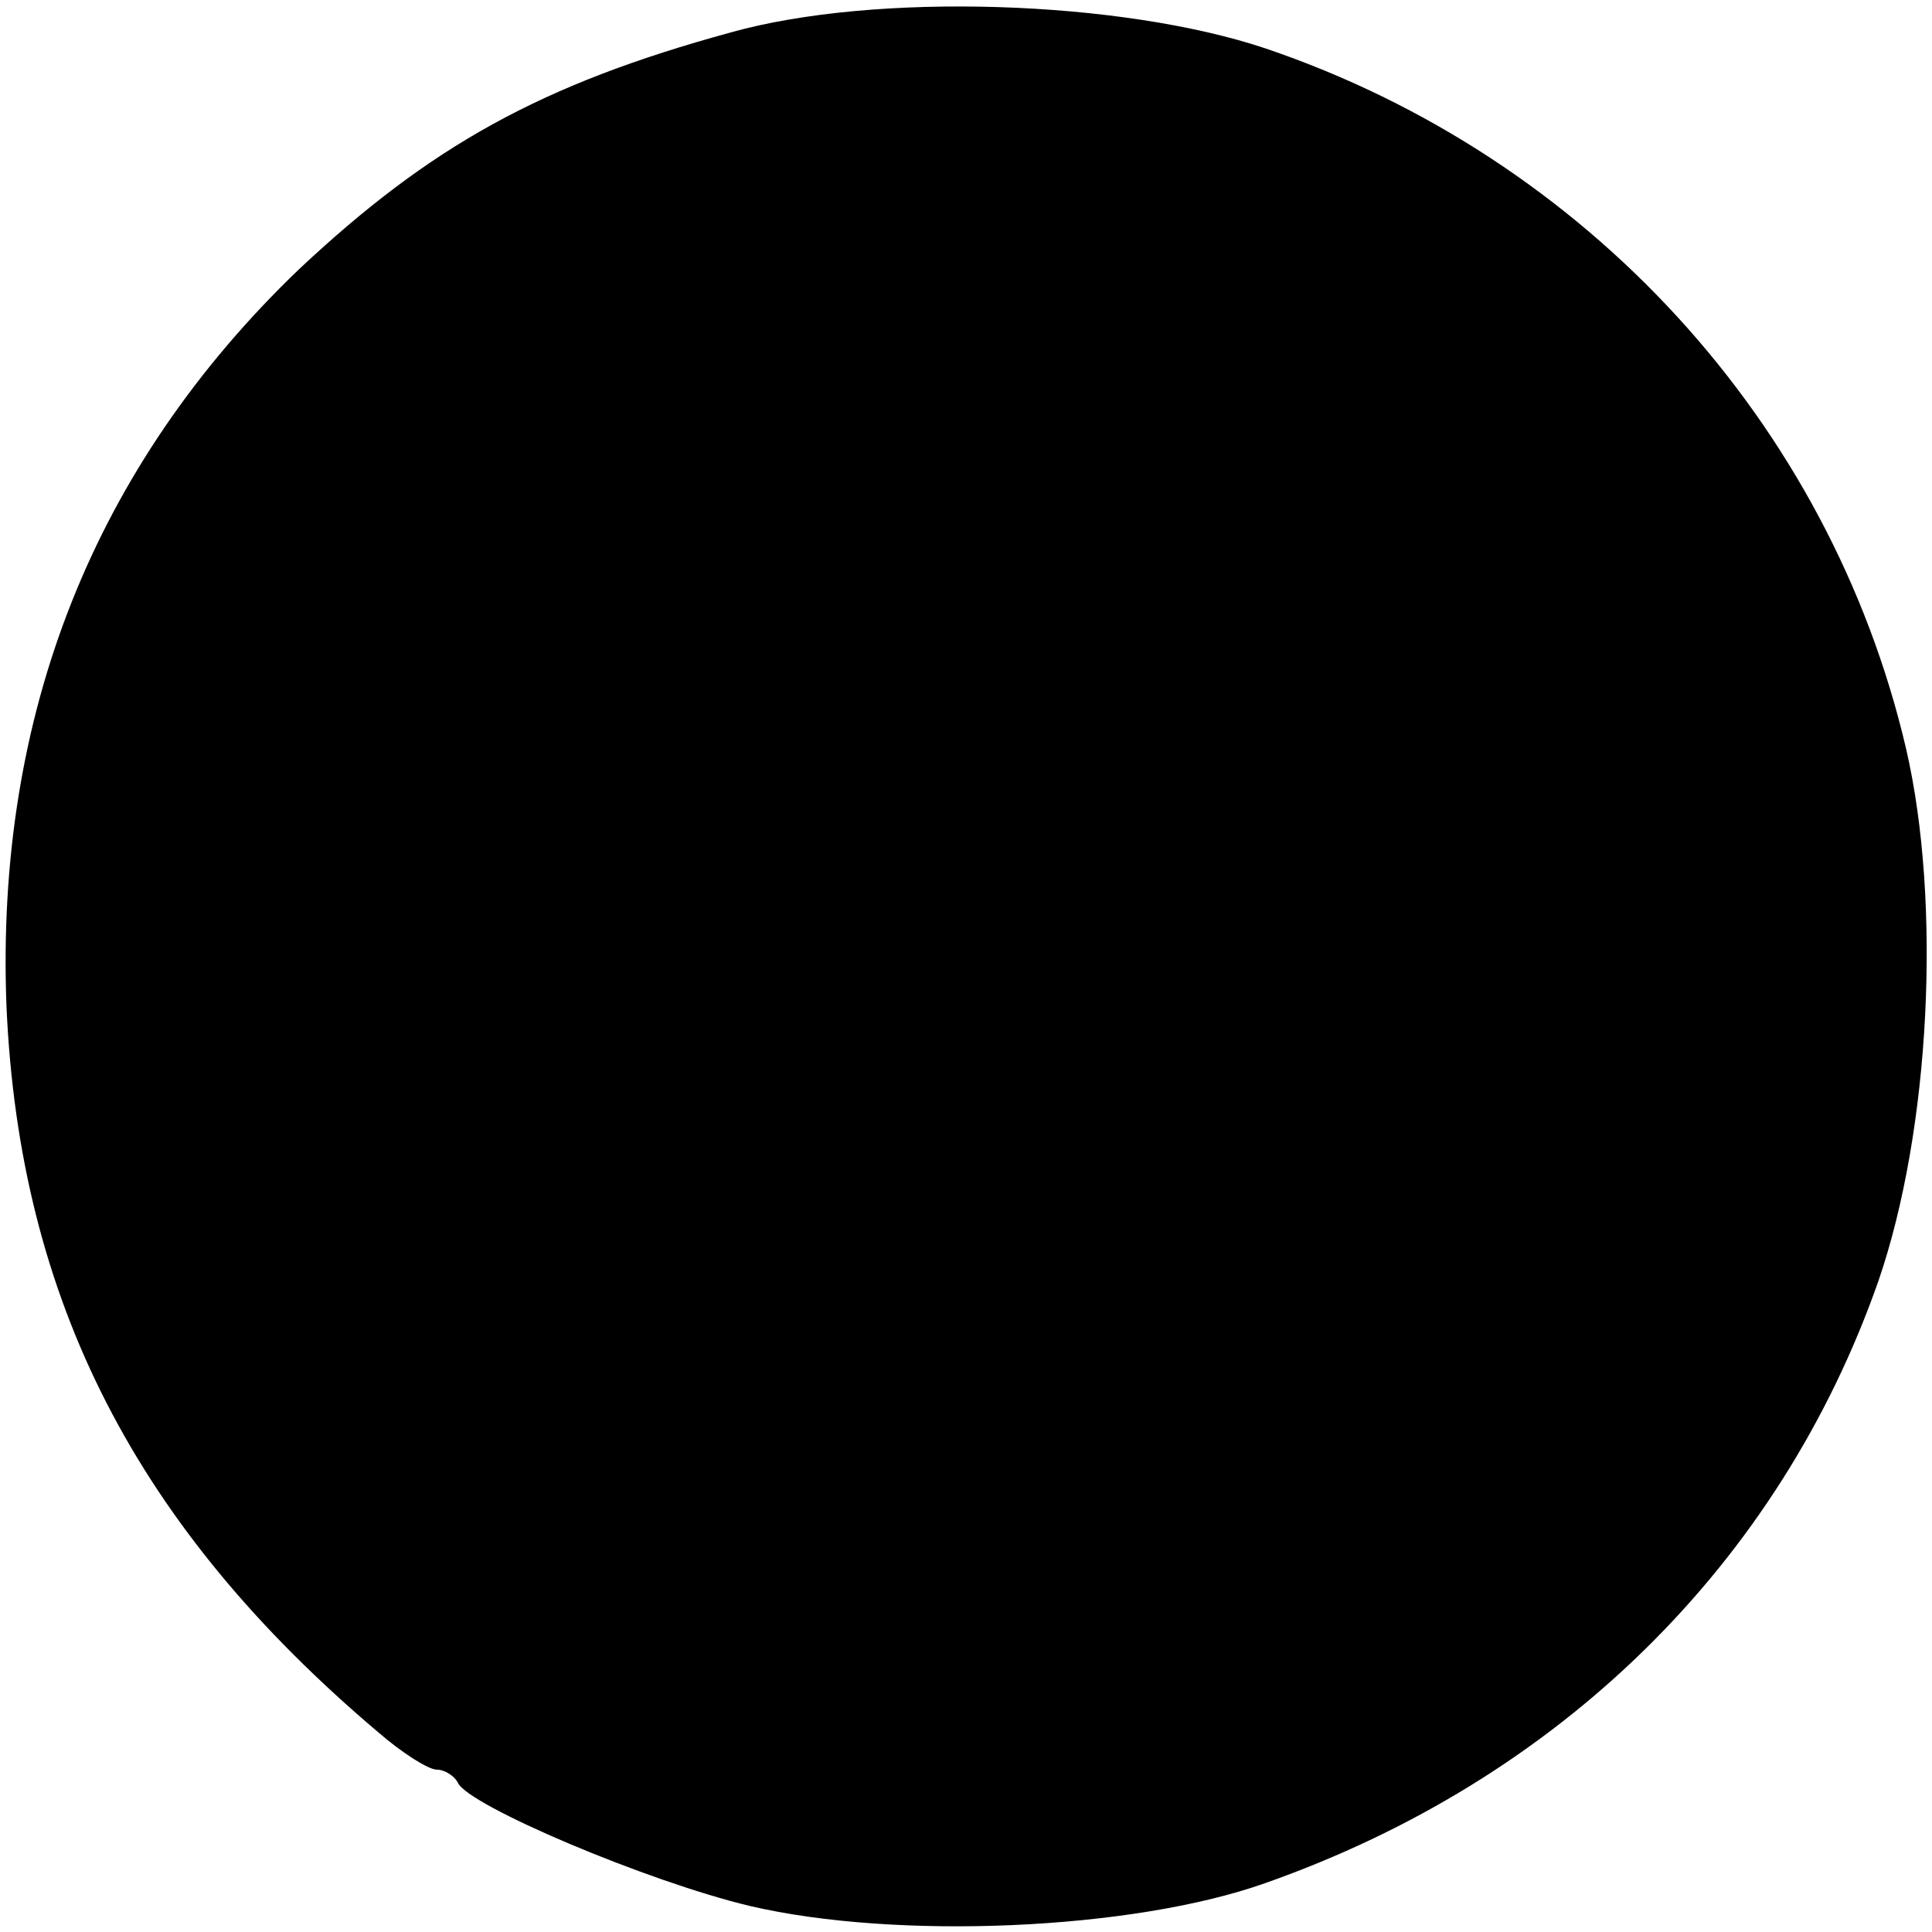
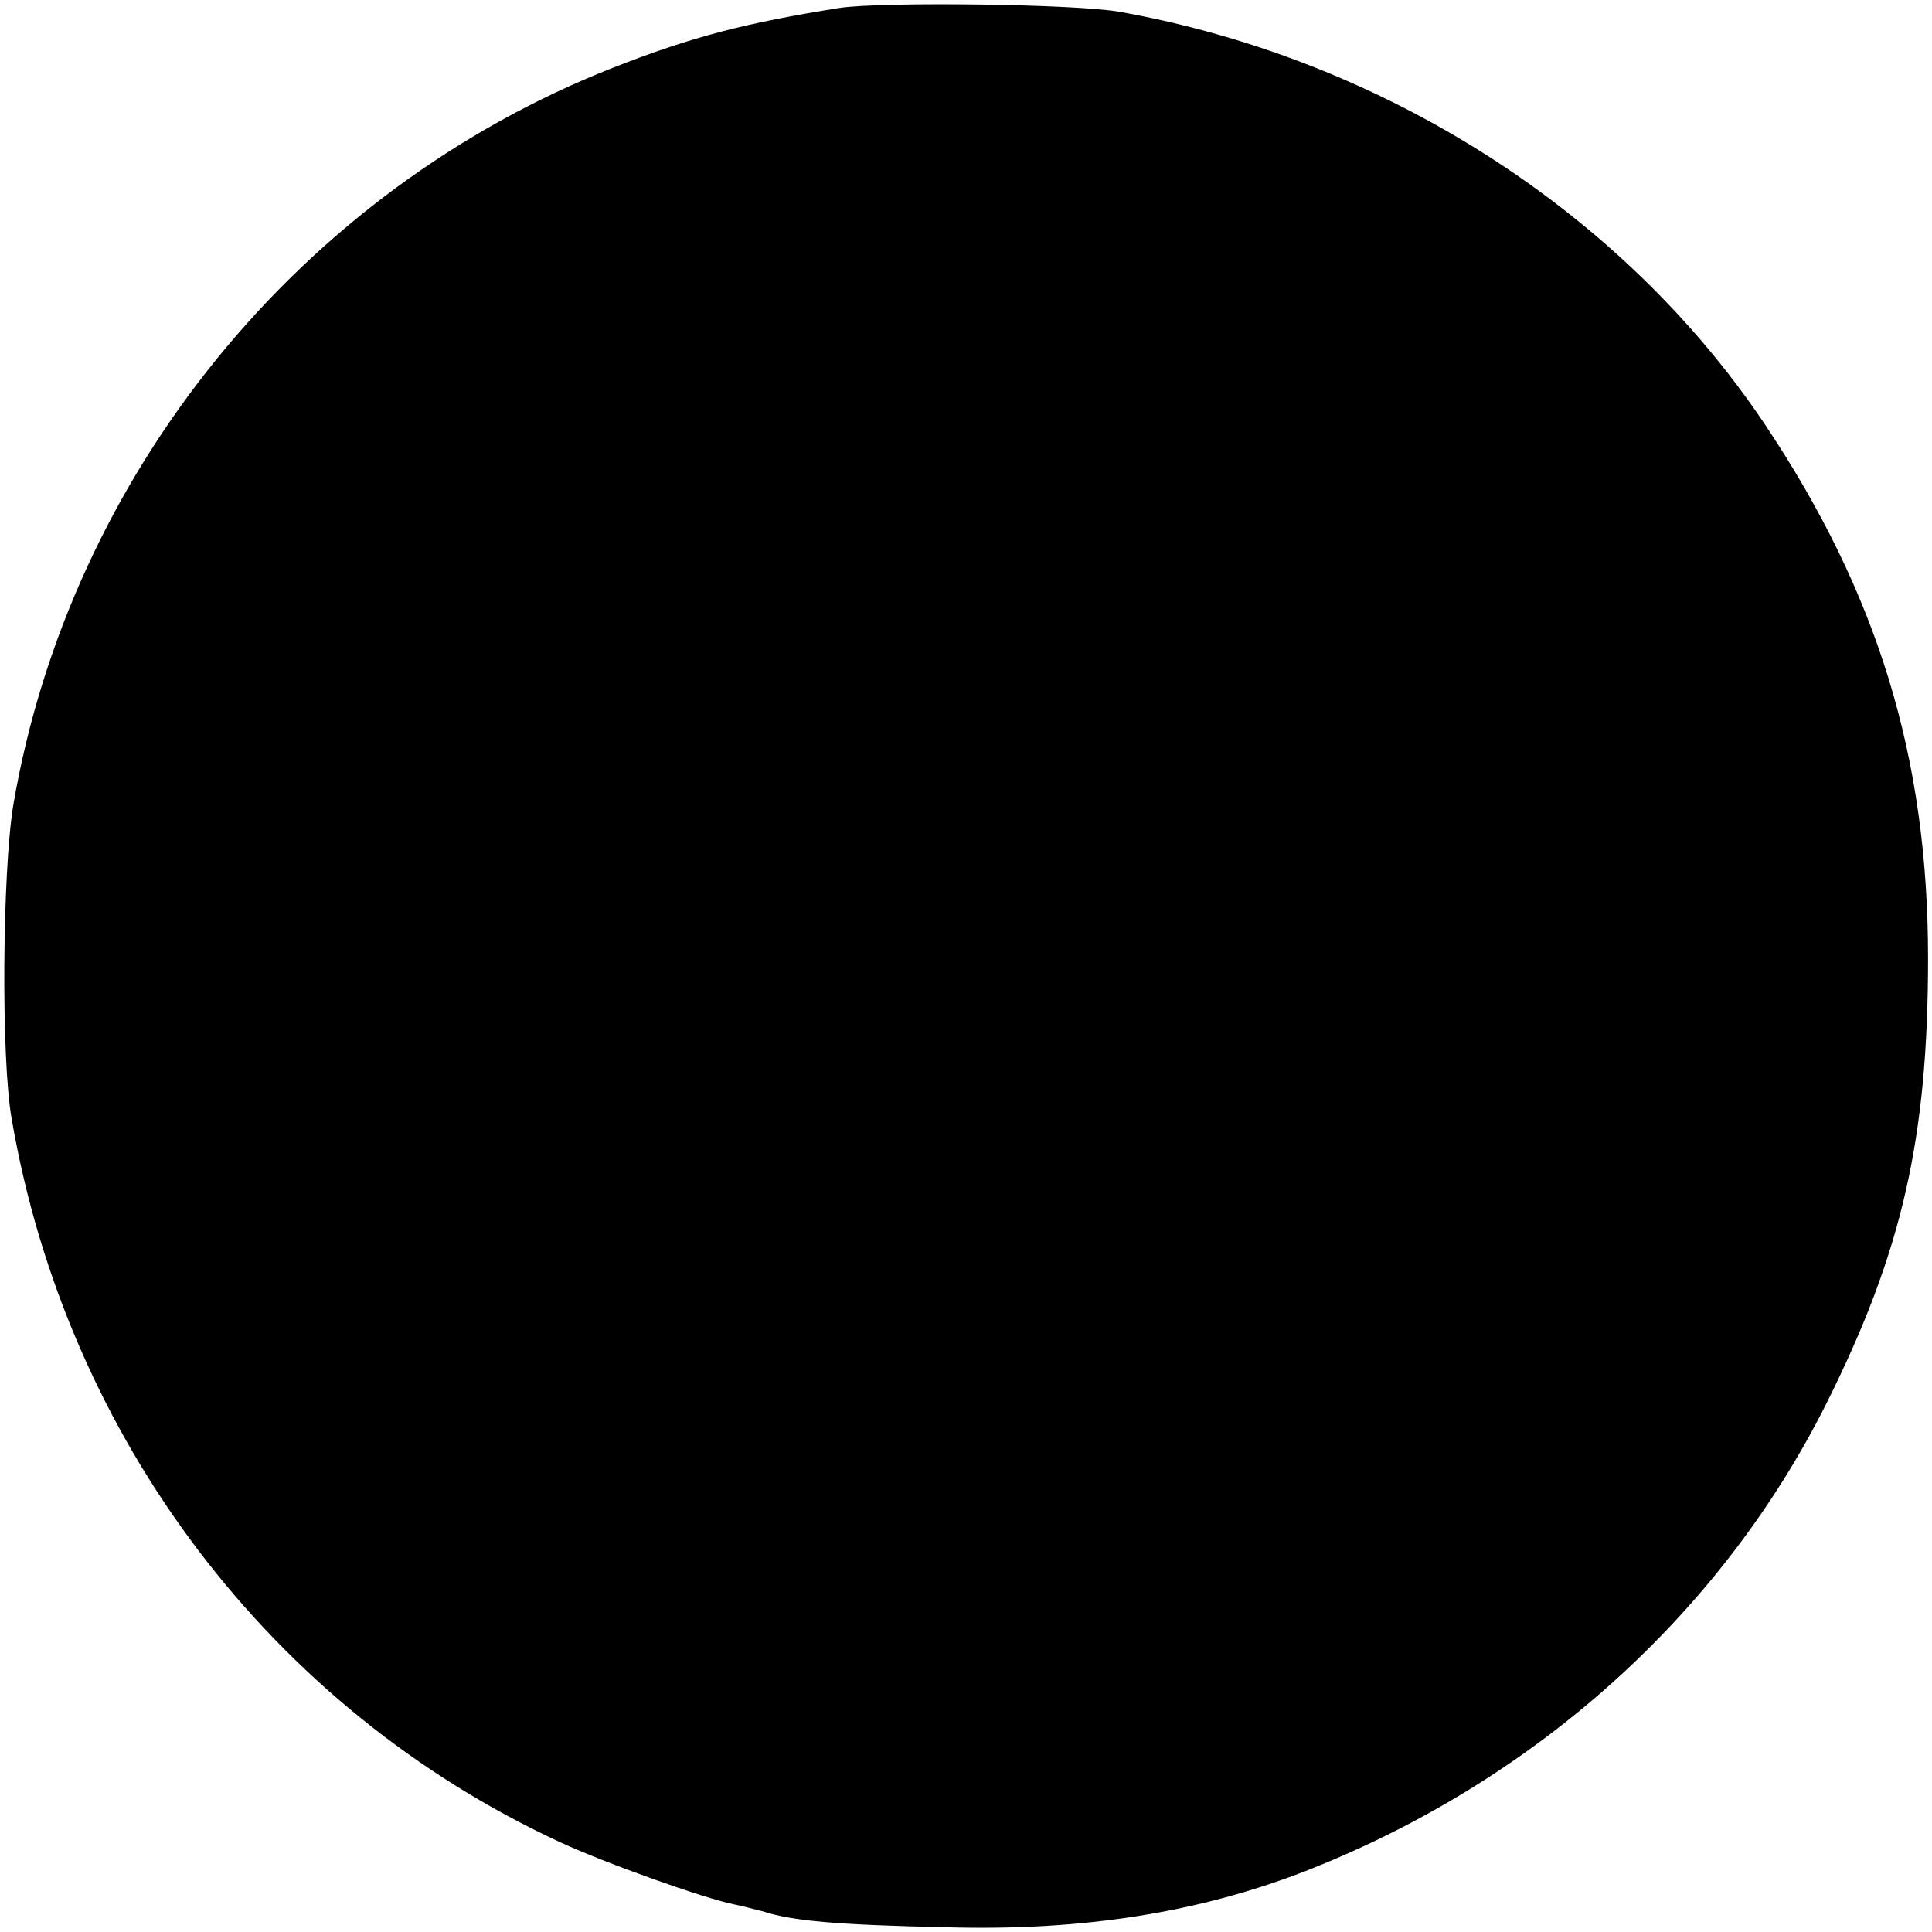
- <svg xmlns="http://www.w3.org/2000/svg" version="1.0" width="119pt" height="119pt" viewBox="0 0 119 119" preserveAspectRatio="xMidYMid meet">
-   <g transform="translate(0,119) scale(0.1,-0.1)" fill="#000000" stroke="none">
-     <path d="M450 1170 c-117 -32 -185 -70 -266 -146 -126 -121 -187 -274 -180 -454 8 -181 80 -321 229 -447 15 -13 31 -23 36 -23 5 0 11 -4 13 -8 6 -14 117 -61 180 -76 90 -21 235 -15 317 14 182 64 317 197 378 371 32 93 39 233 17 328 -47 201 -197 364 -394 431 -89 30 -241 35 -330 10z" />
+ <svg xmlns="http://www.w3.org/2000/svg" version="1.0" width="245pt" height="245pt" viewBox="0 0 245 245" preserveAspectRatio="xMidYMid meet">
+   <g transform="translate(0,245) scale(0.1,-0.1)" fill="#000000" stroke="none">
+     <path d="M1065 2440 c-119 -19 -186 -36 -288 -76 -396 -156 -688 -515 -760 -934 -14 -84 -16 -323 -2 -400 70 -405 330 -747 695 -916 58 -27 185 -72 221 -79 11 -2 28 -7 37 -9 37 -12 93 -17 232 -20 174 -5 323 19 460 73 288 114 522 324 656 591 96 192 129 336 129 565 0 255 -64 463 -207 677 -181 270 -483 463 -818 523 -56 10 -300 13 -355 5z" />
  </g>
</svg>
